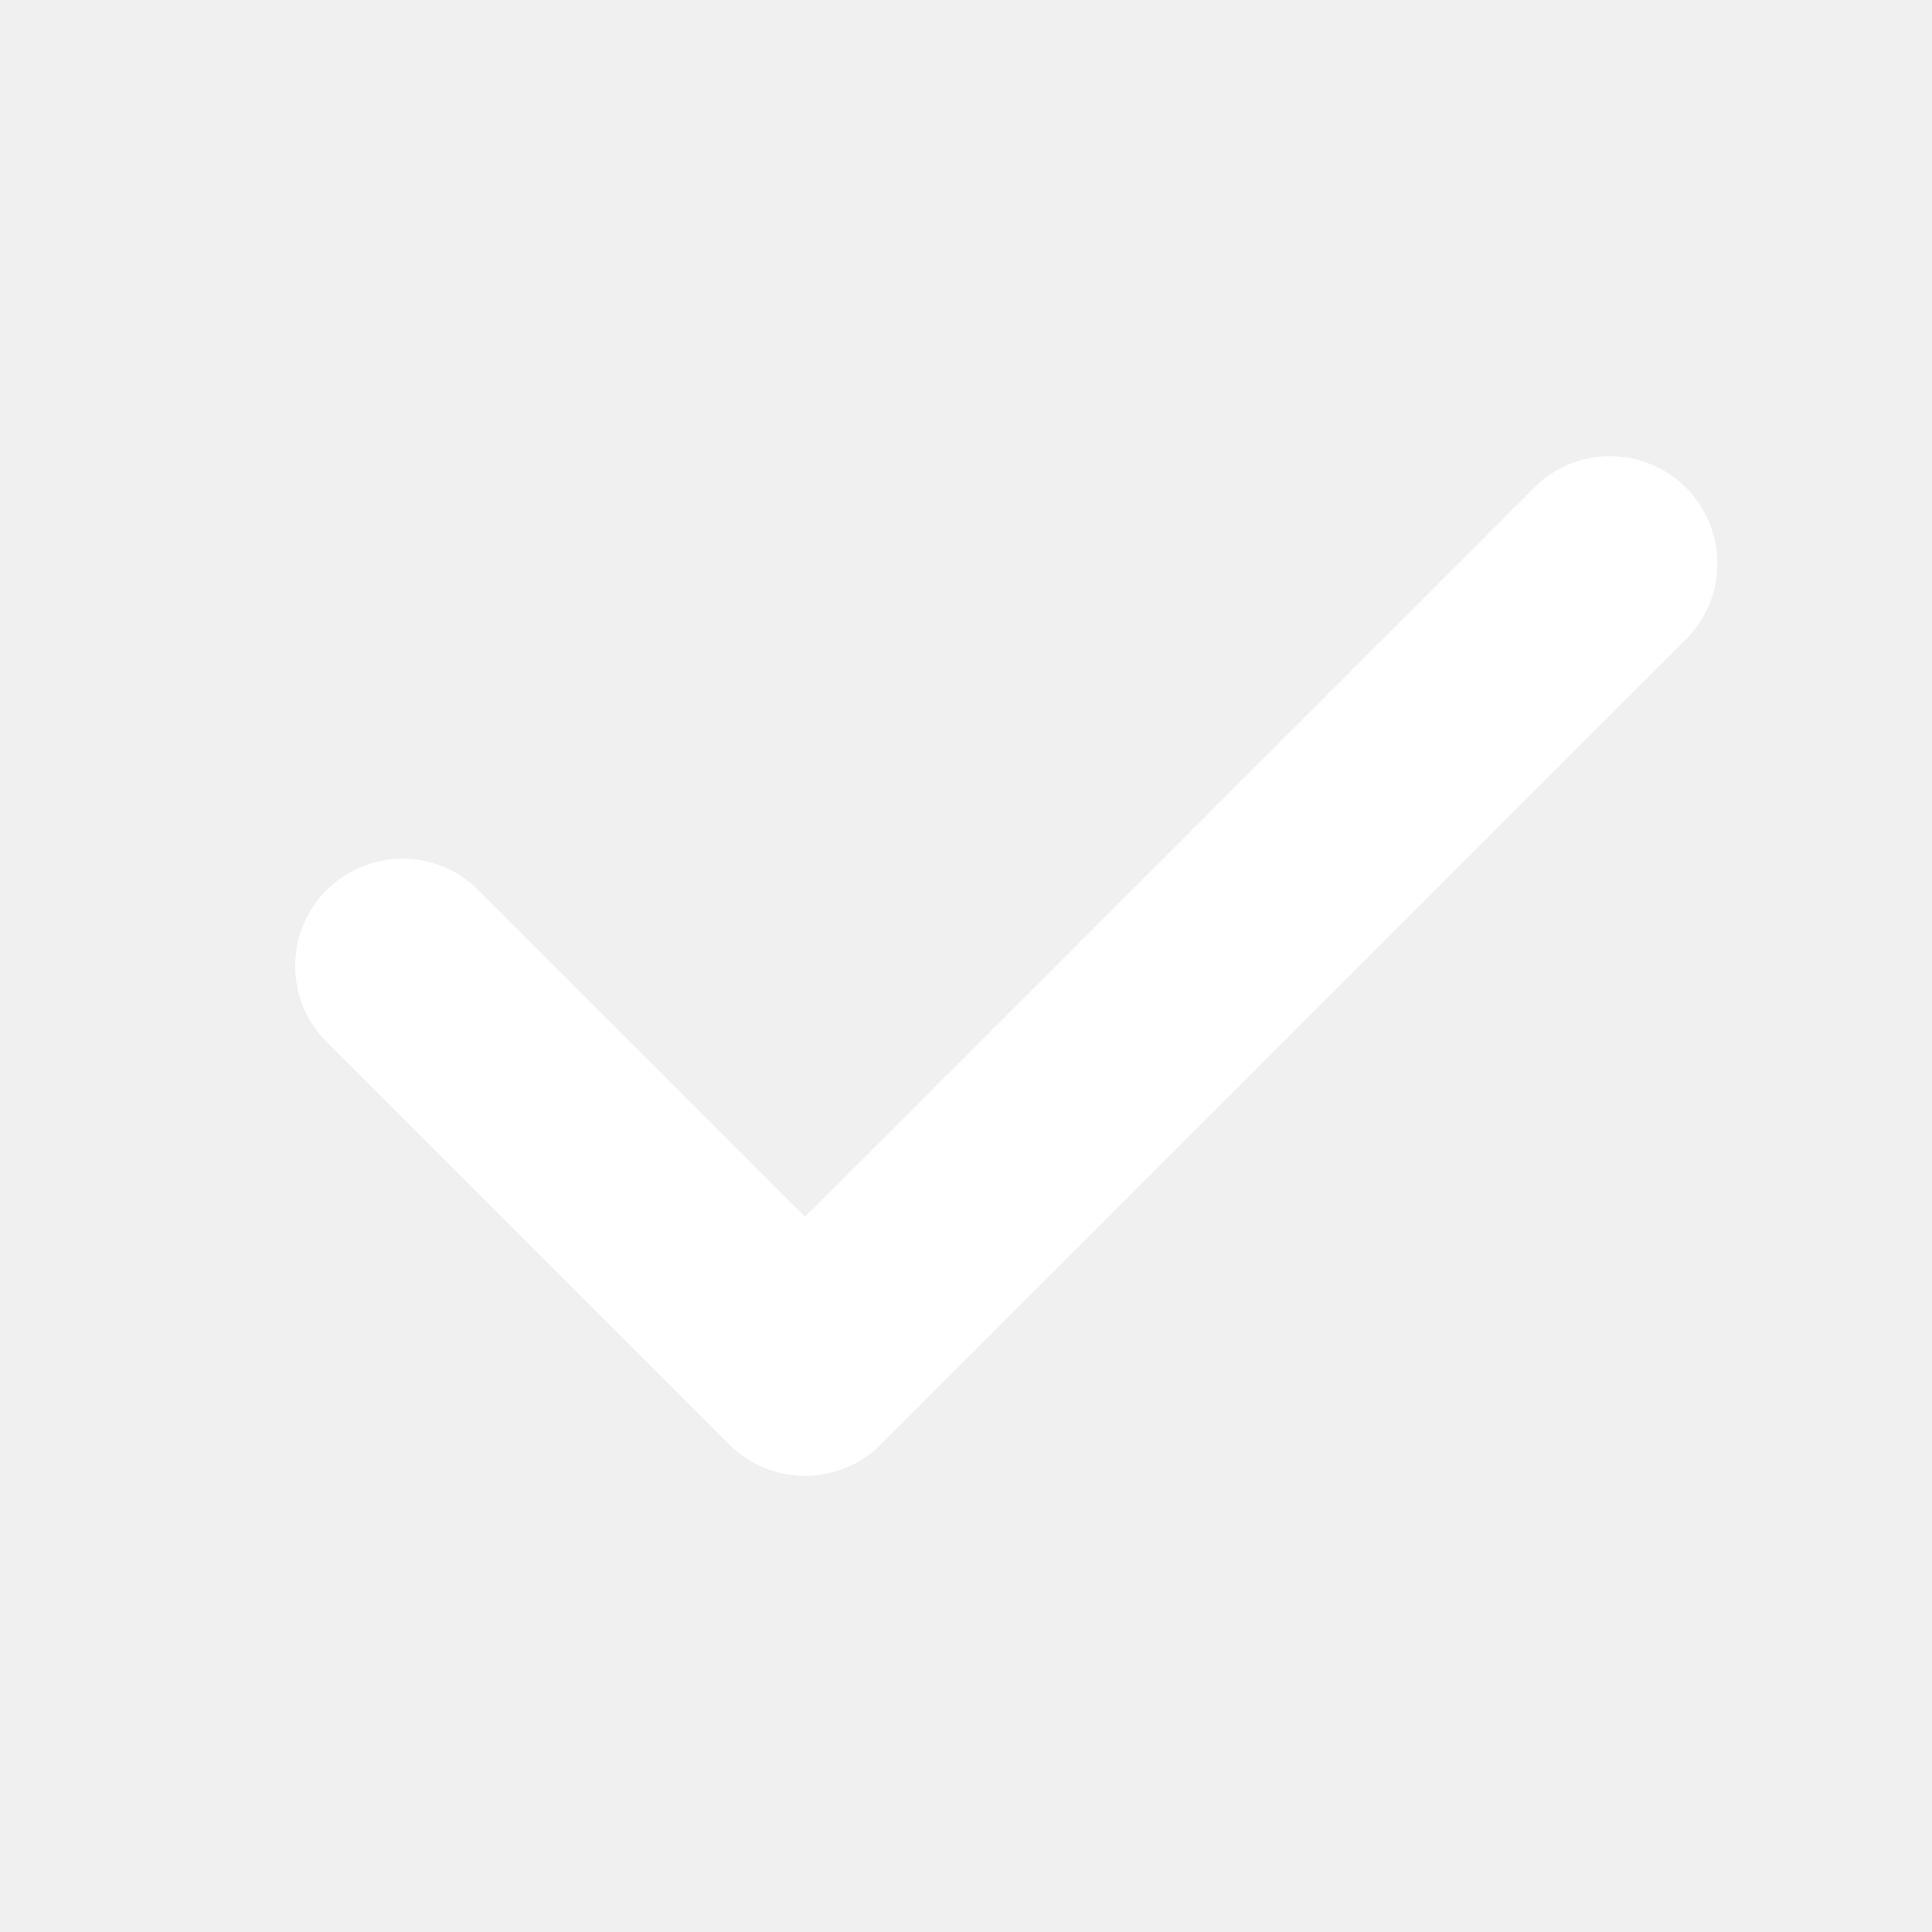
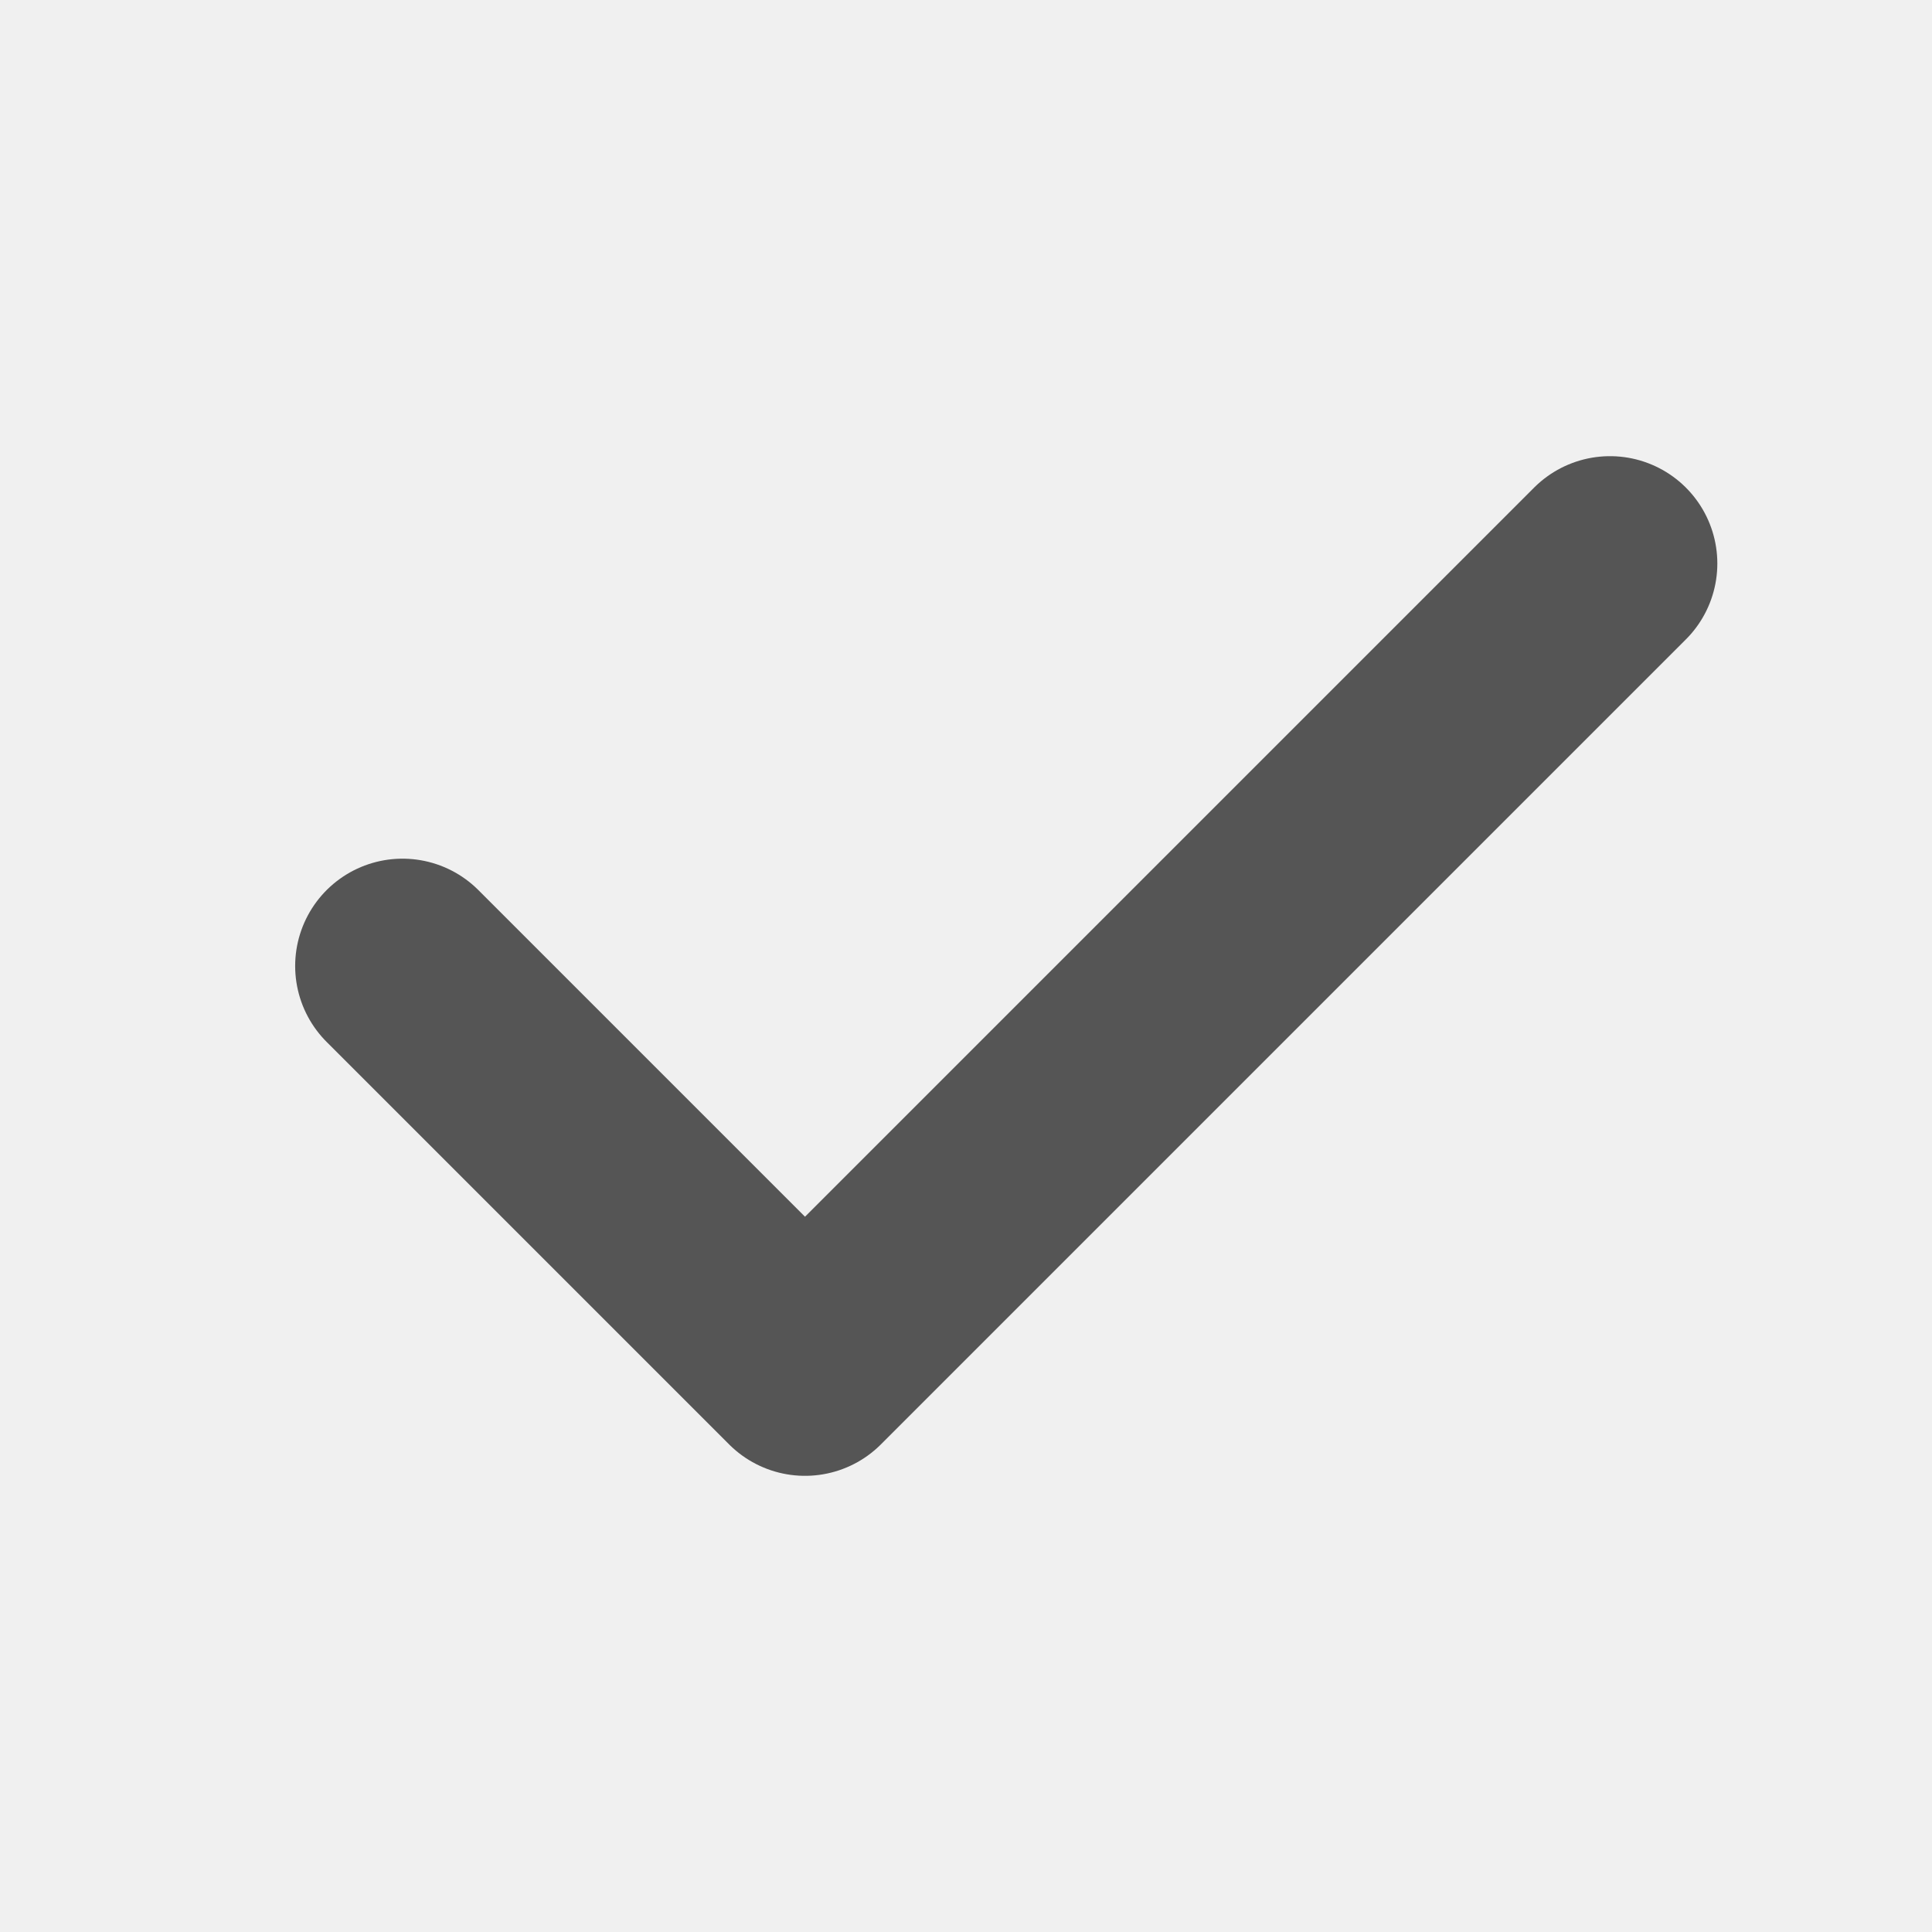
<svg xmlns="http://www.w3.org/2000/svg" width="18" height="18" viewBox="0 0 18 18" fill="none">
  <g clip-path="url(#clip0_273_17)">
-     <path d="M3.75 9L7.5 12.75L15 5.25" stroke="white" stroke-width="2" stroke-linecap="round" stroke-linejoin="round" />
+     <path d="M3.75 9L7.5 12.75L15 5.25" stroke="#555" stroke-width="2" stroke-linecap="round" stroke-linejoin="round" />
  </g>
  <defs>
    <clipPath id="clip0_273_17">
-       <rect width="18" height="18" fill="white" />
+       <rect width="18" height="18" fill="#555" />
    </clipPath>
  </defs>
</svg>
